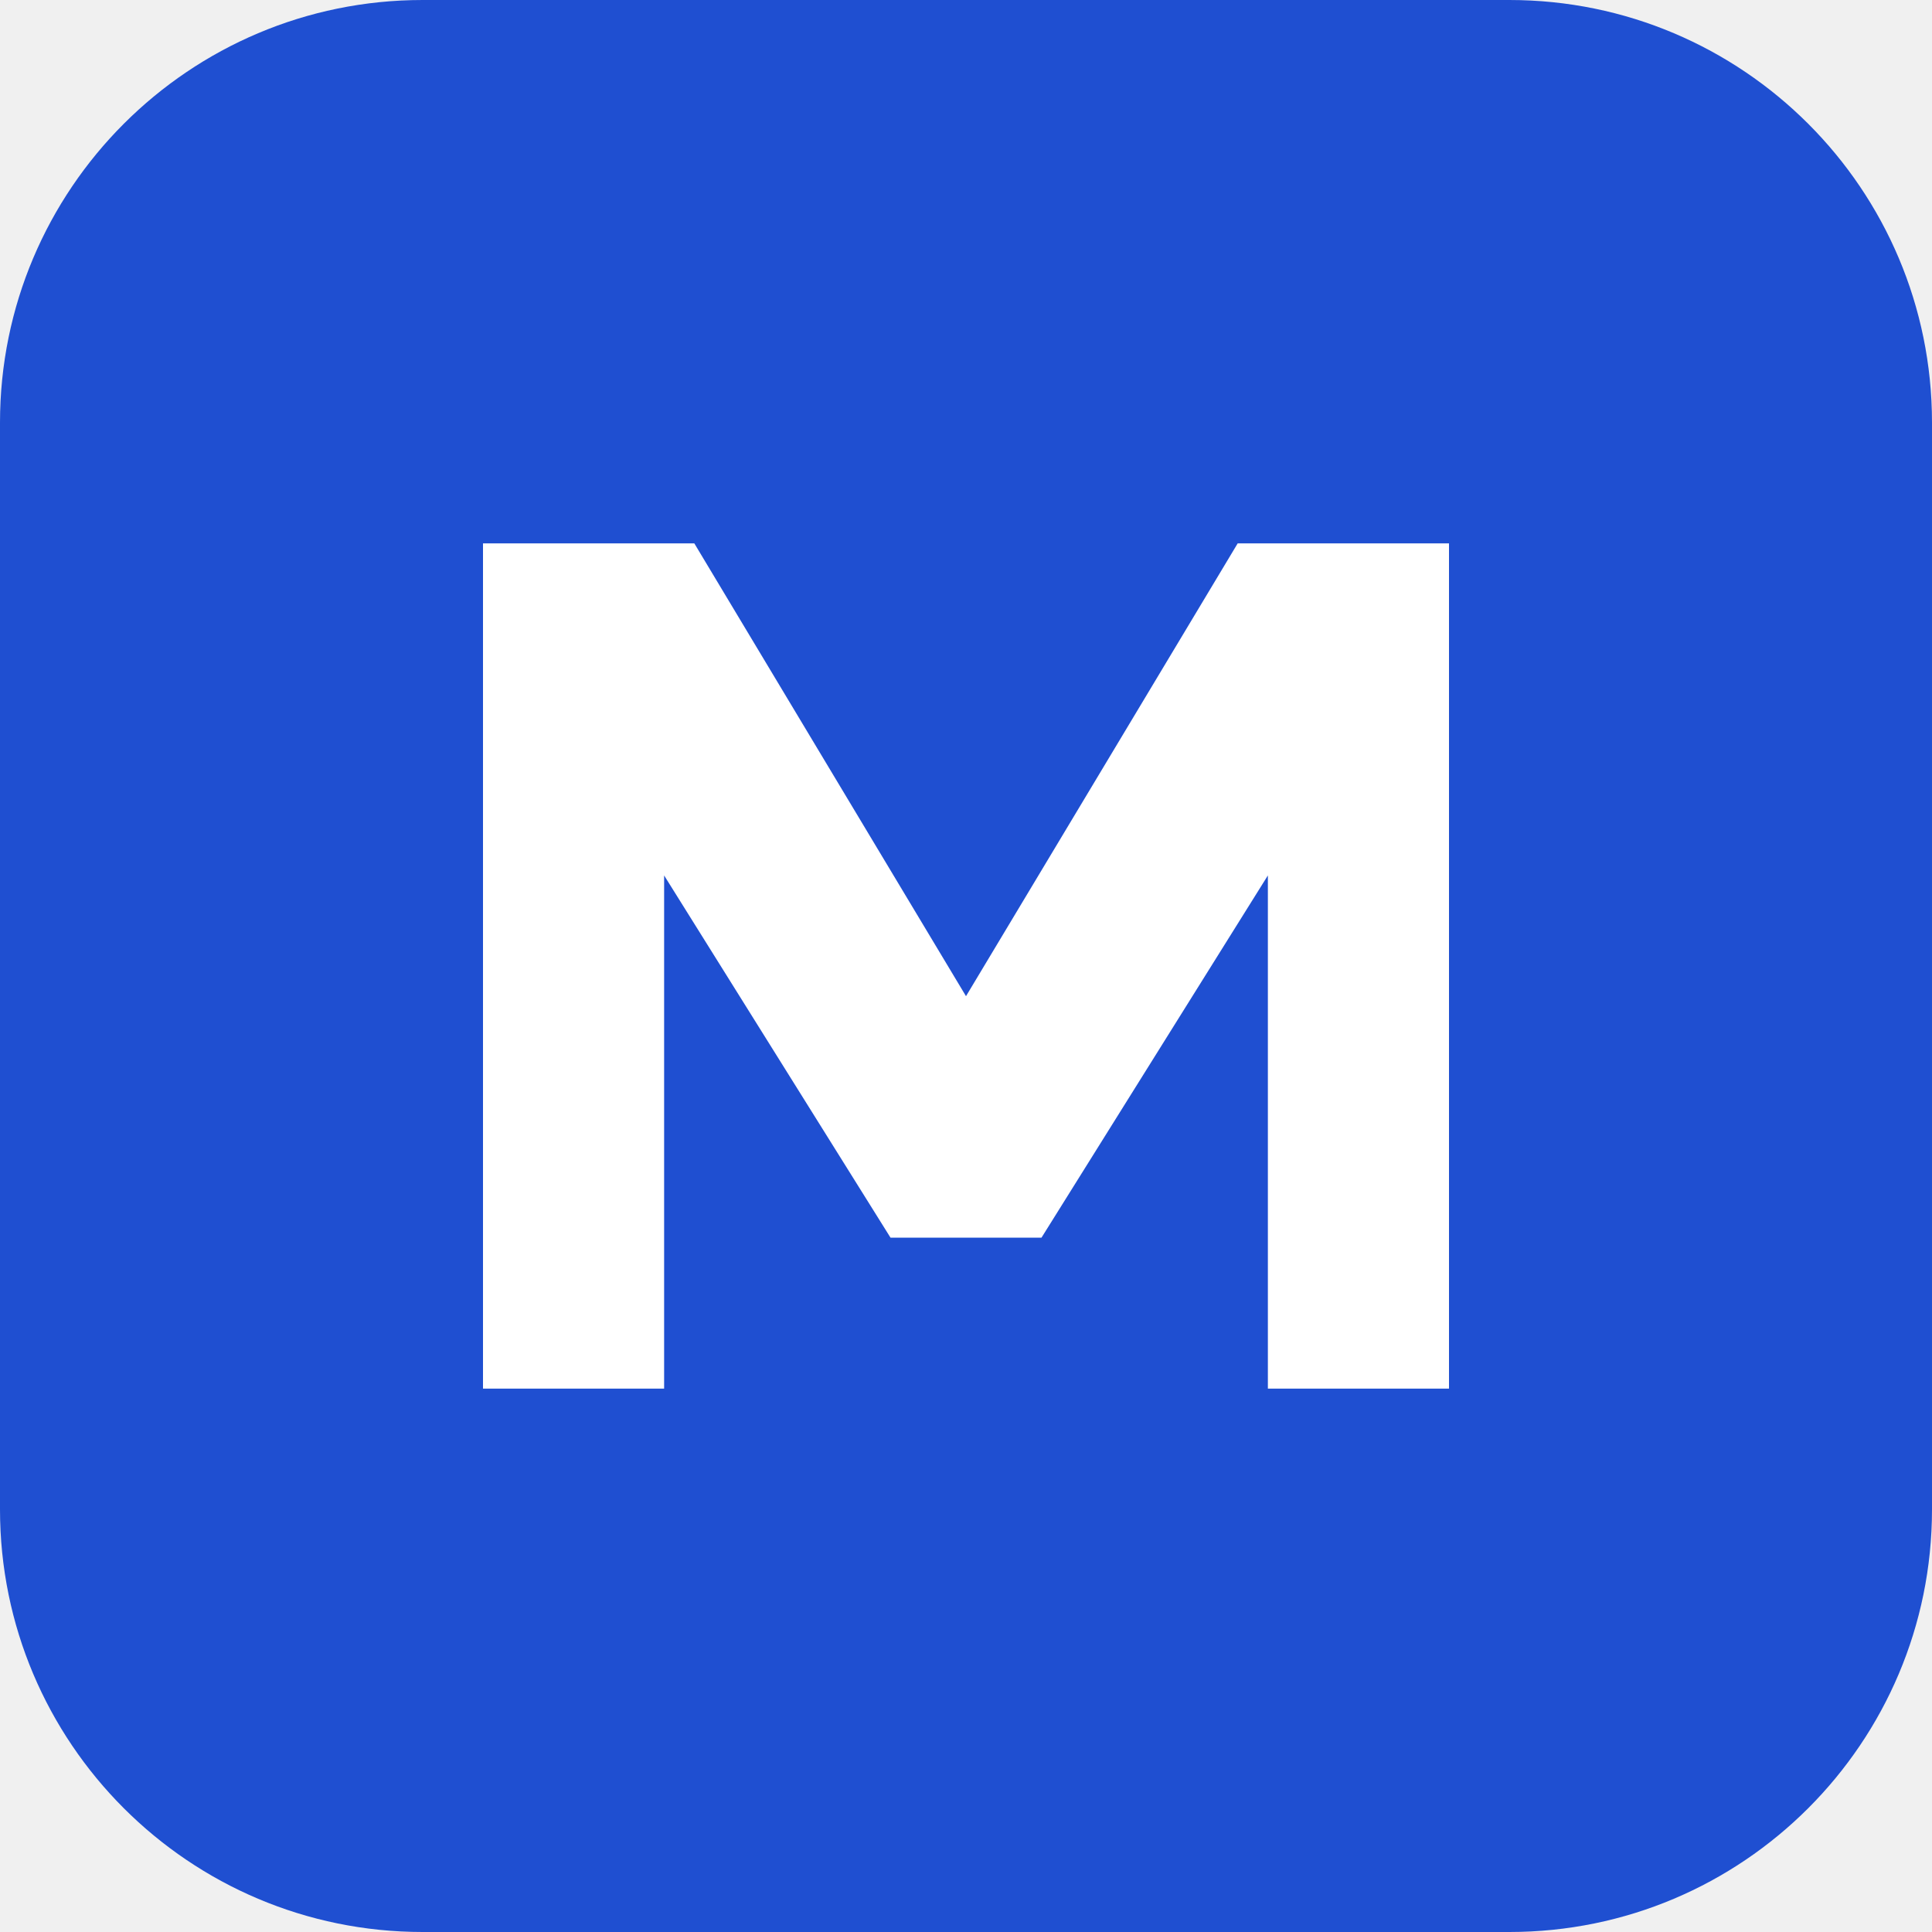
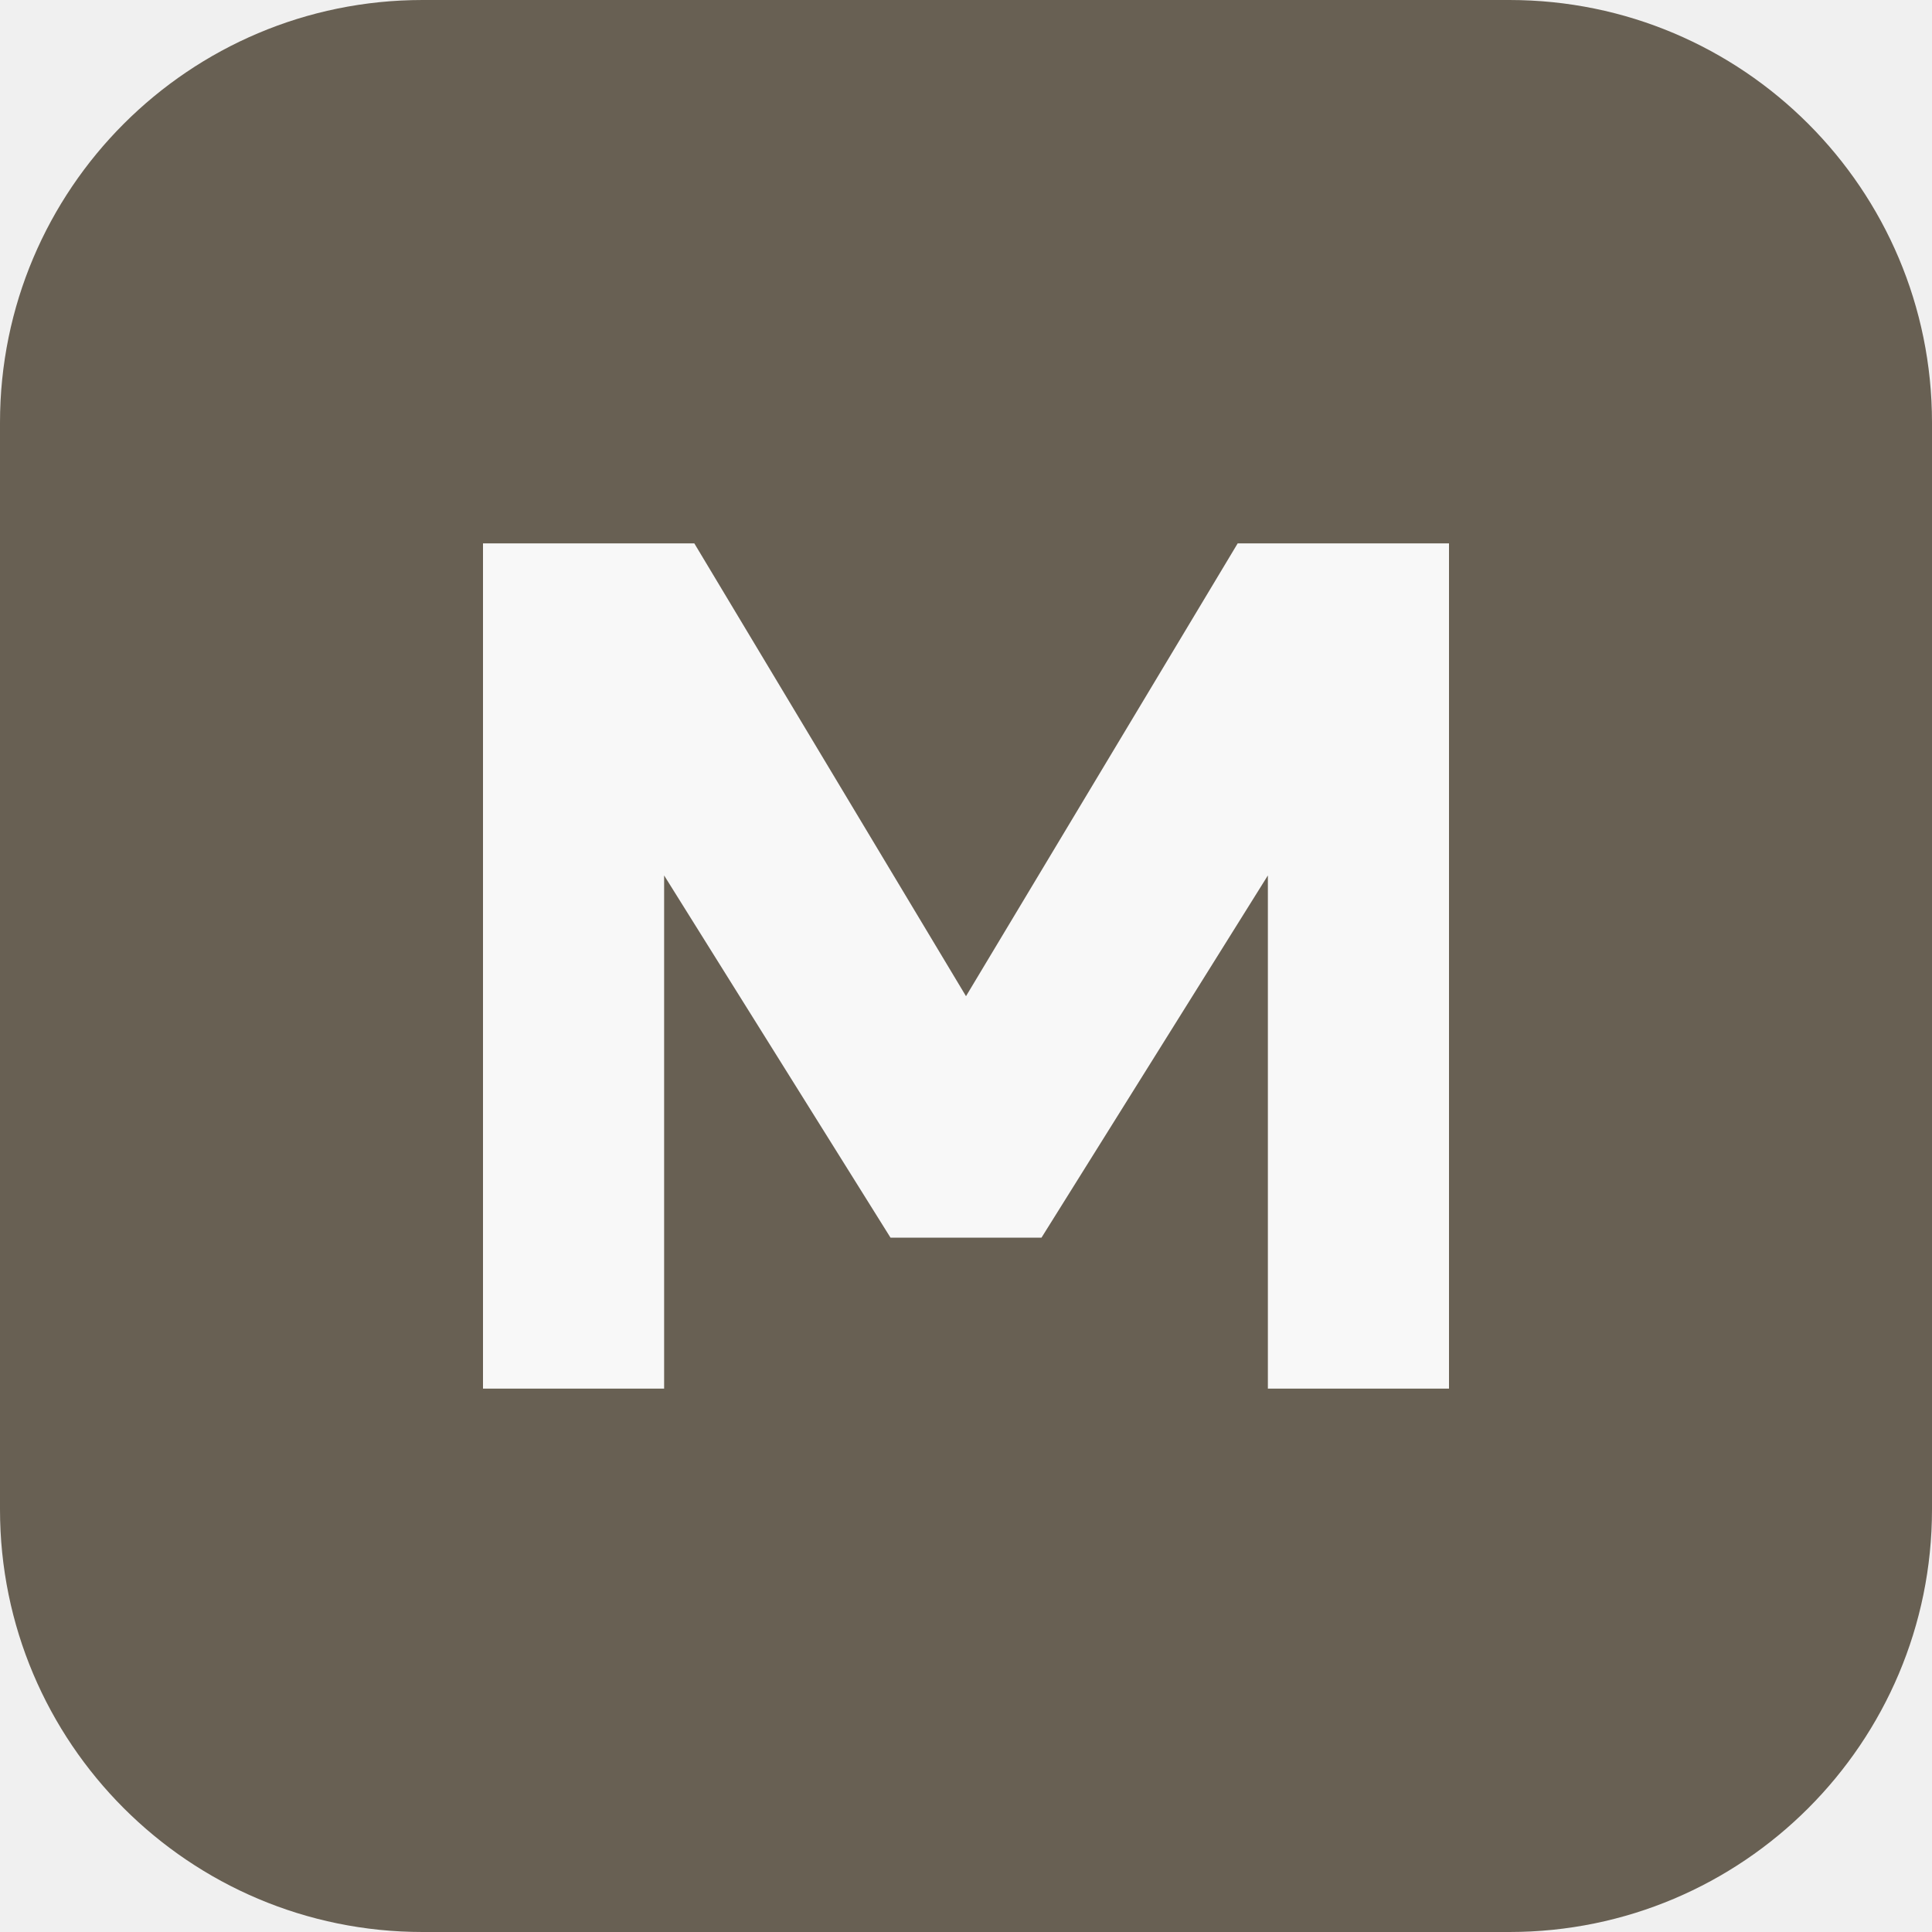
<svg xmlns="http://www.w3.org/2000/svg" viewBox="0 0 64 64">
-   <rect width="64" height="64" rx="14" fill="#1f4fd1" />
-   <path d="M16 46V18h7l9 15 9-15h7v28h-6V29l-7.5 12h-5L22 29v17z" fill="#fff" />
+   <rect width="64" height="64" rx="14" fill="#686053" />
+   <path d="M16 46V18h7l9 15 9-15h7v28h-6V29l-7.5 12h-5L22 29v17z" fill="#f8f8f8" />
</svg>
